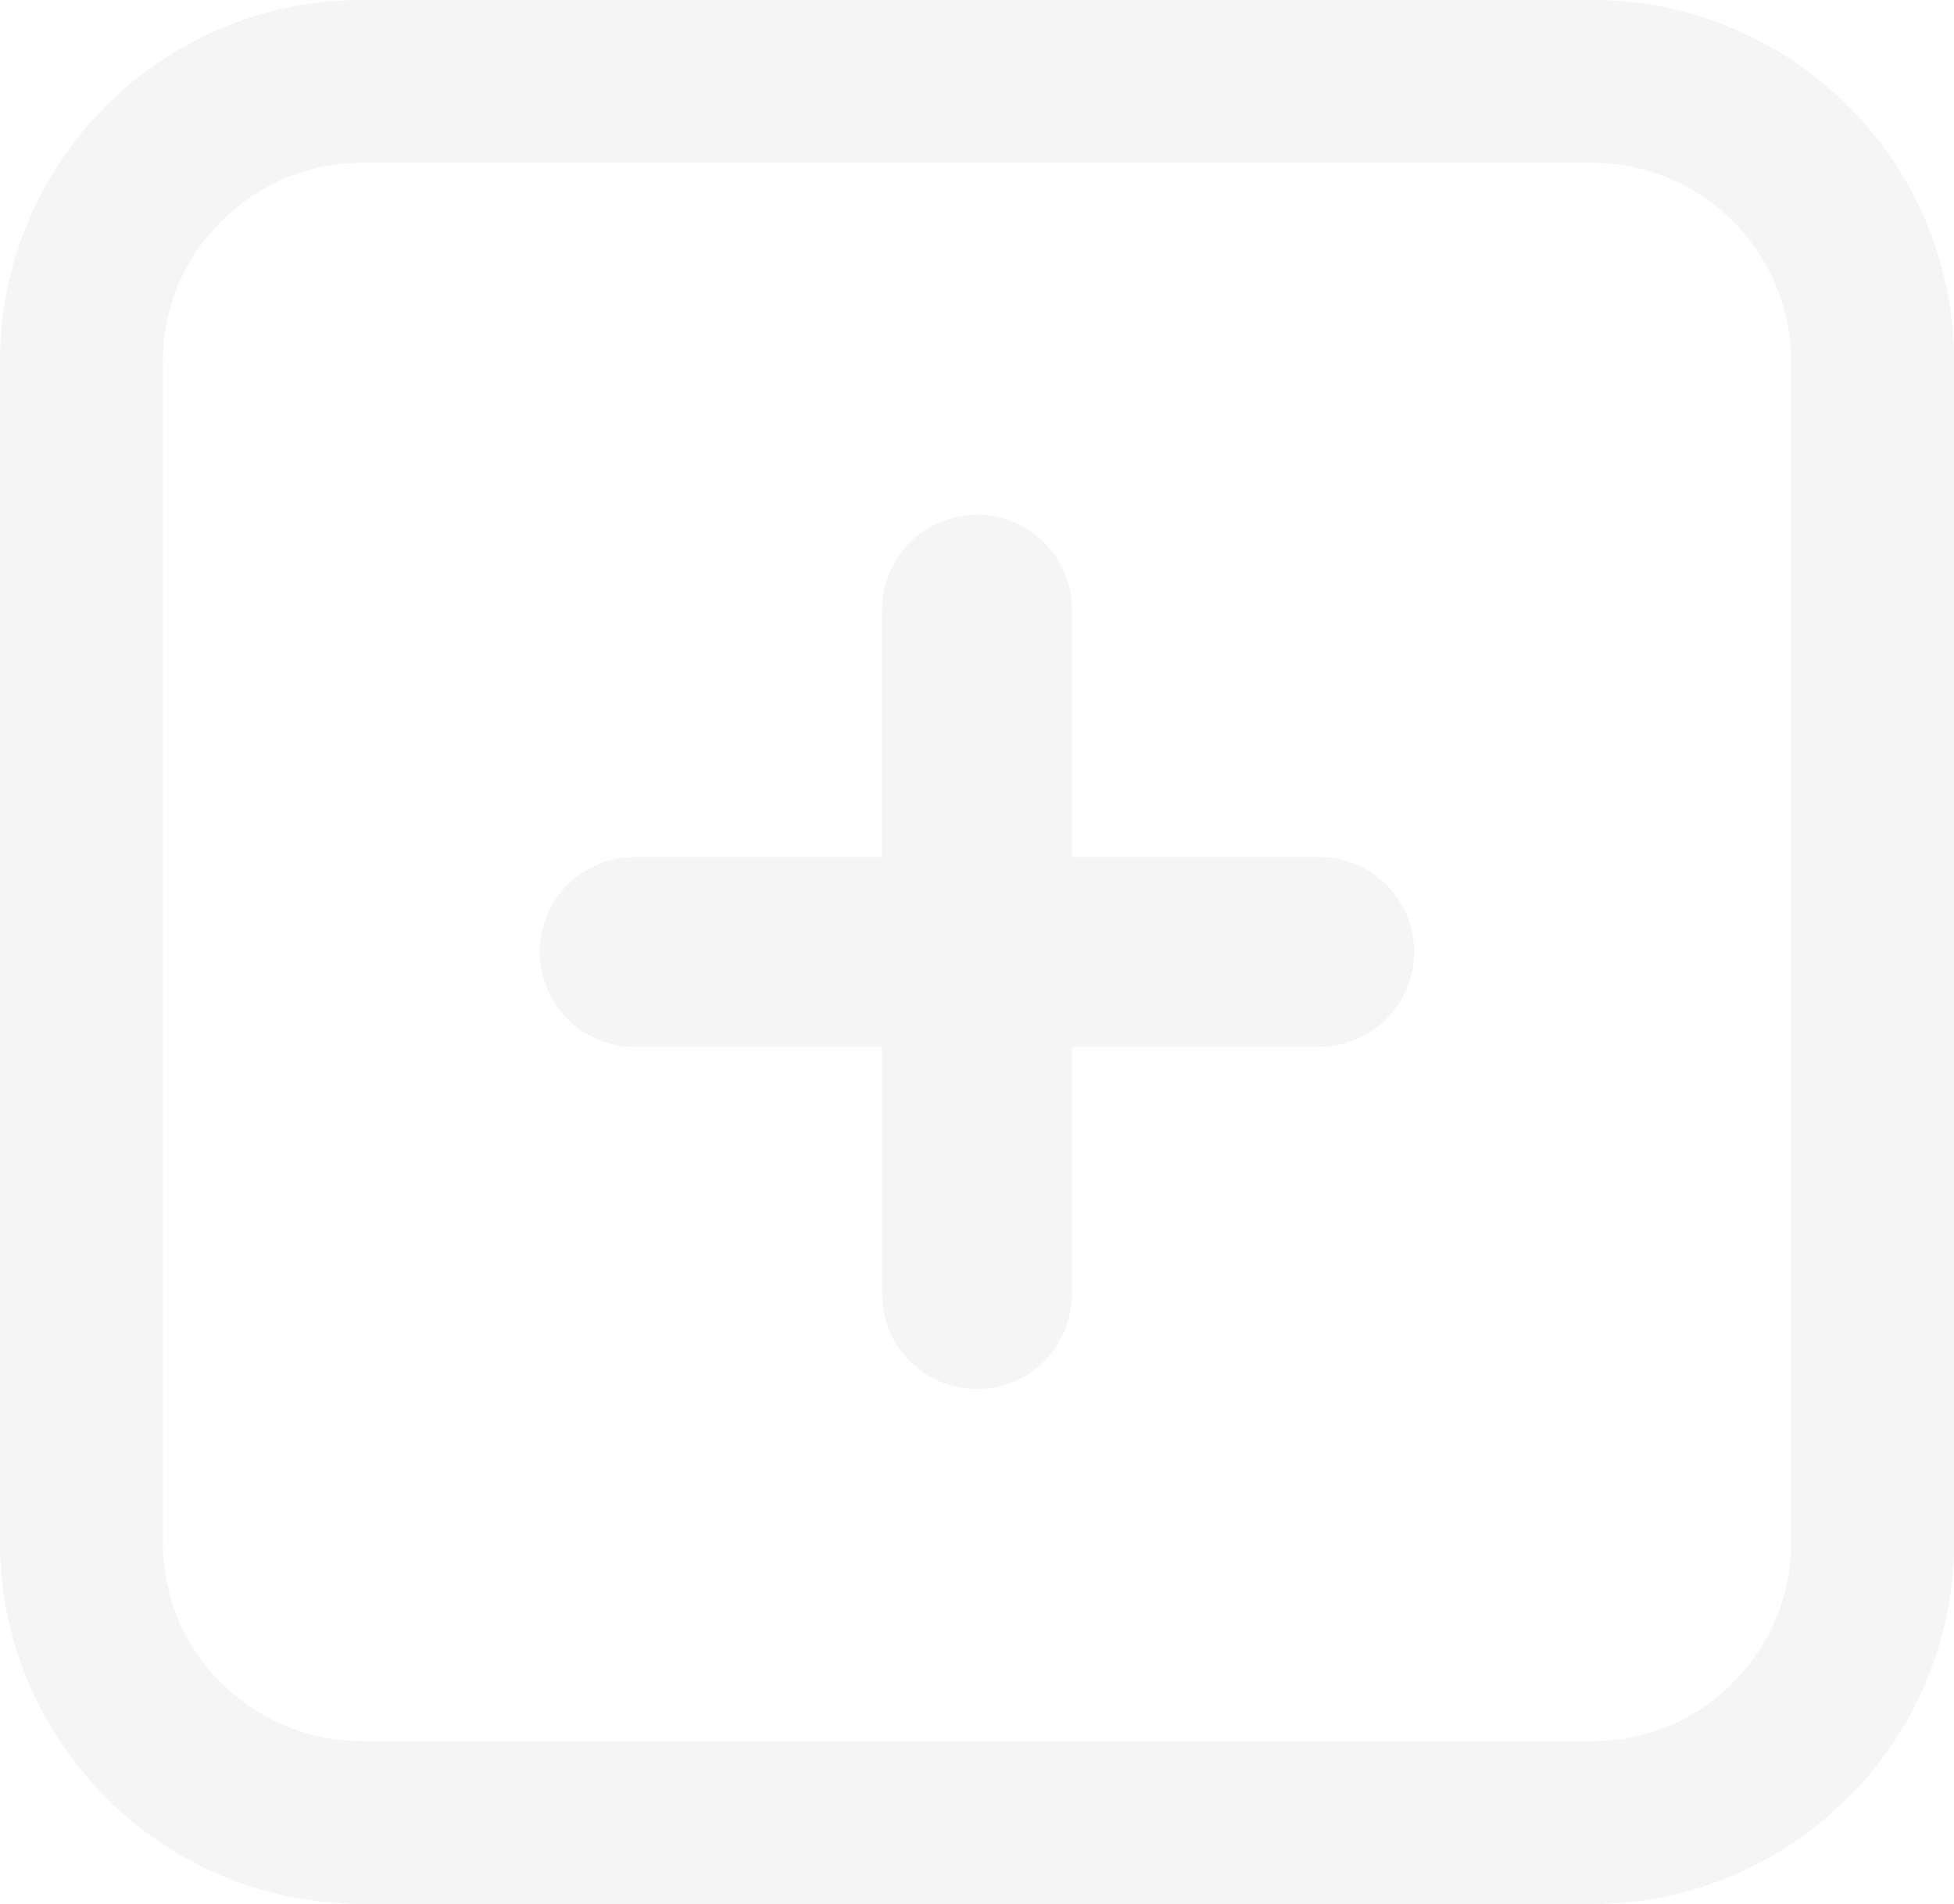
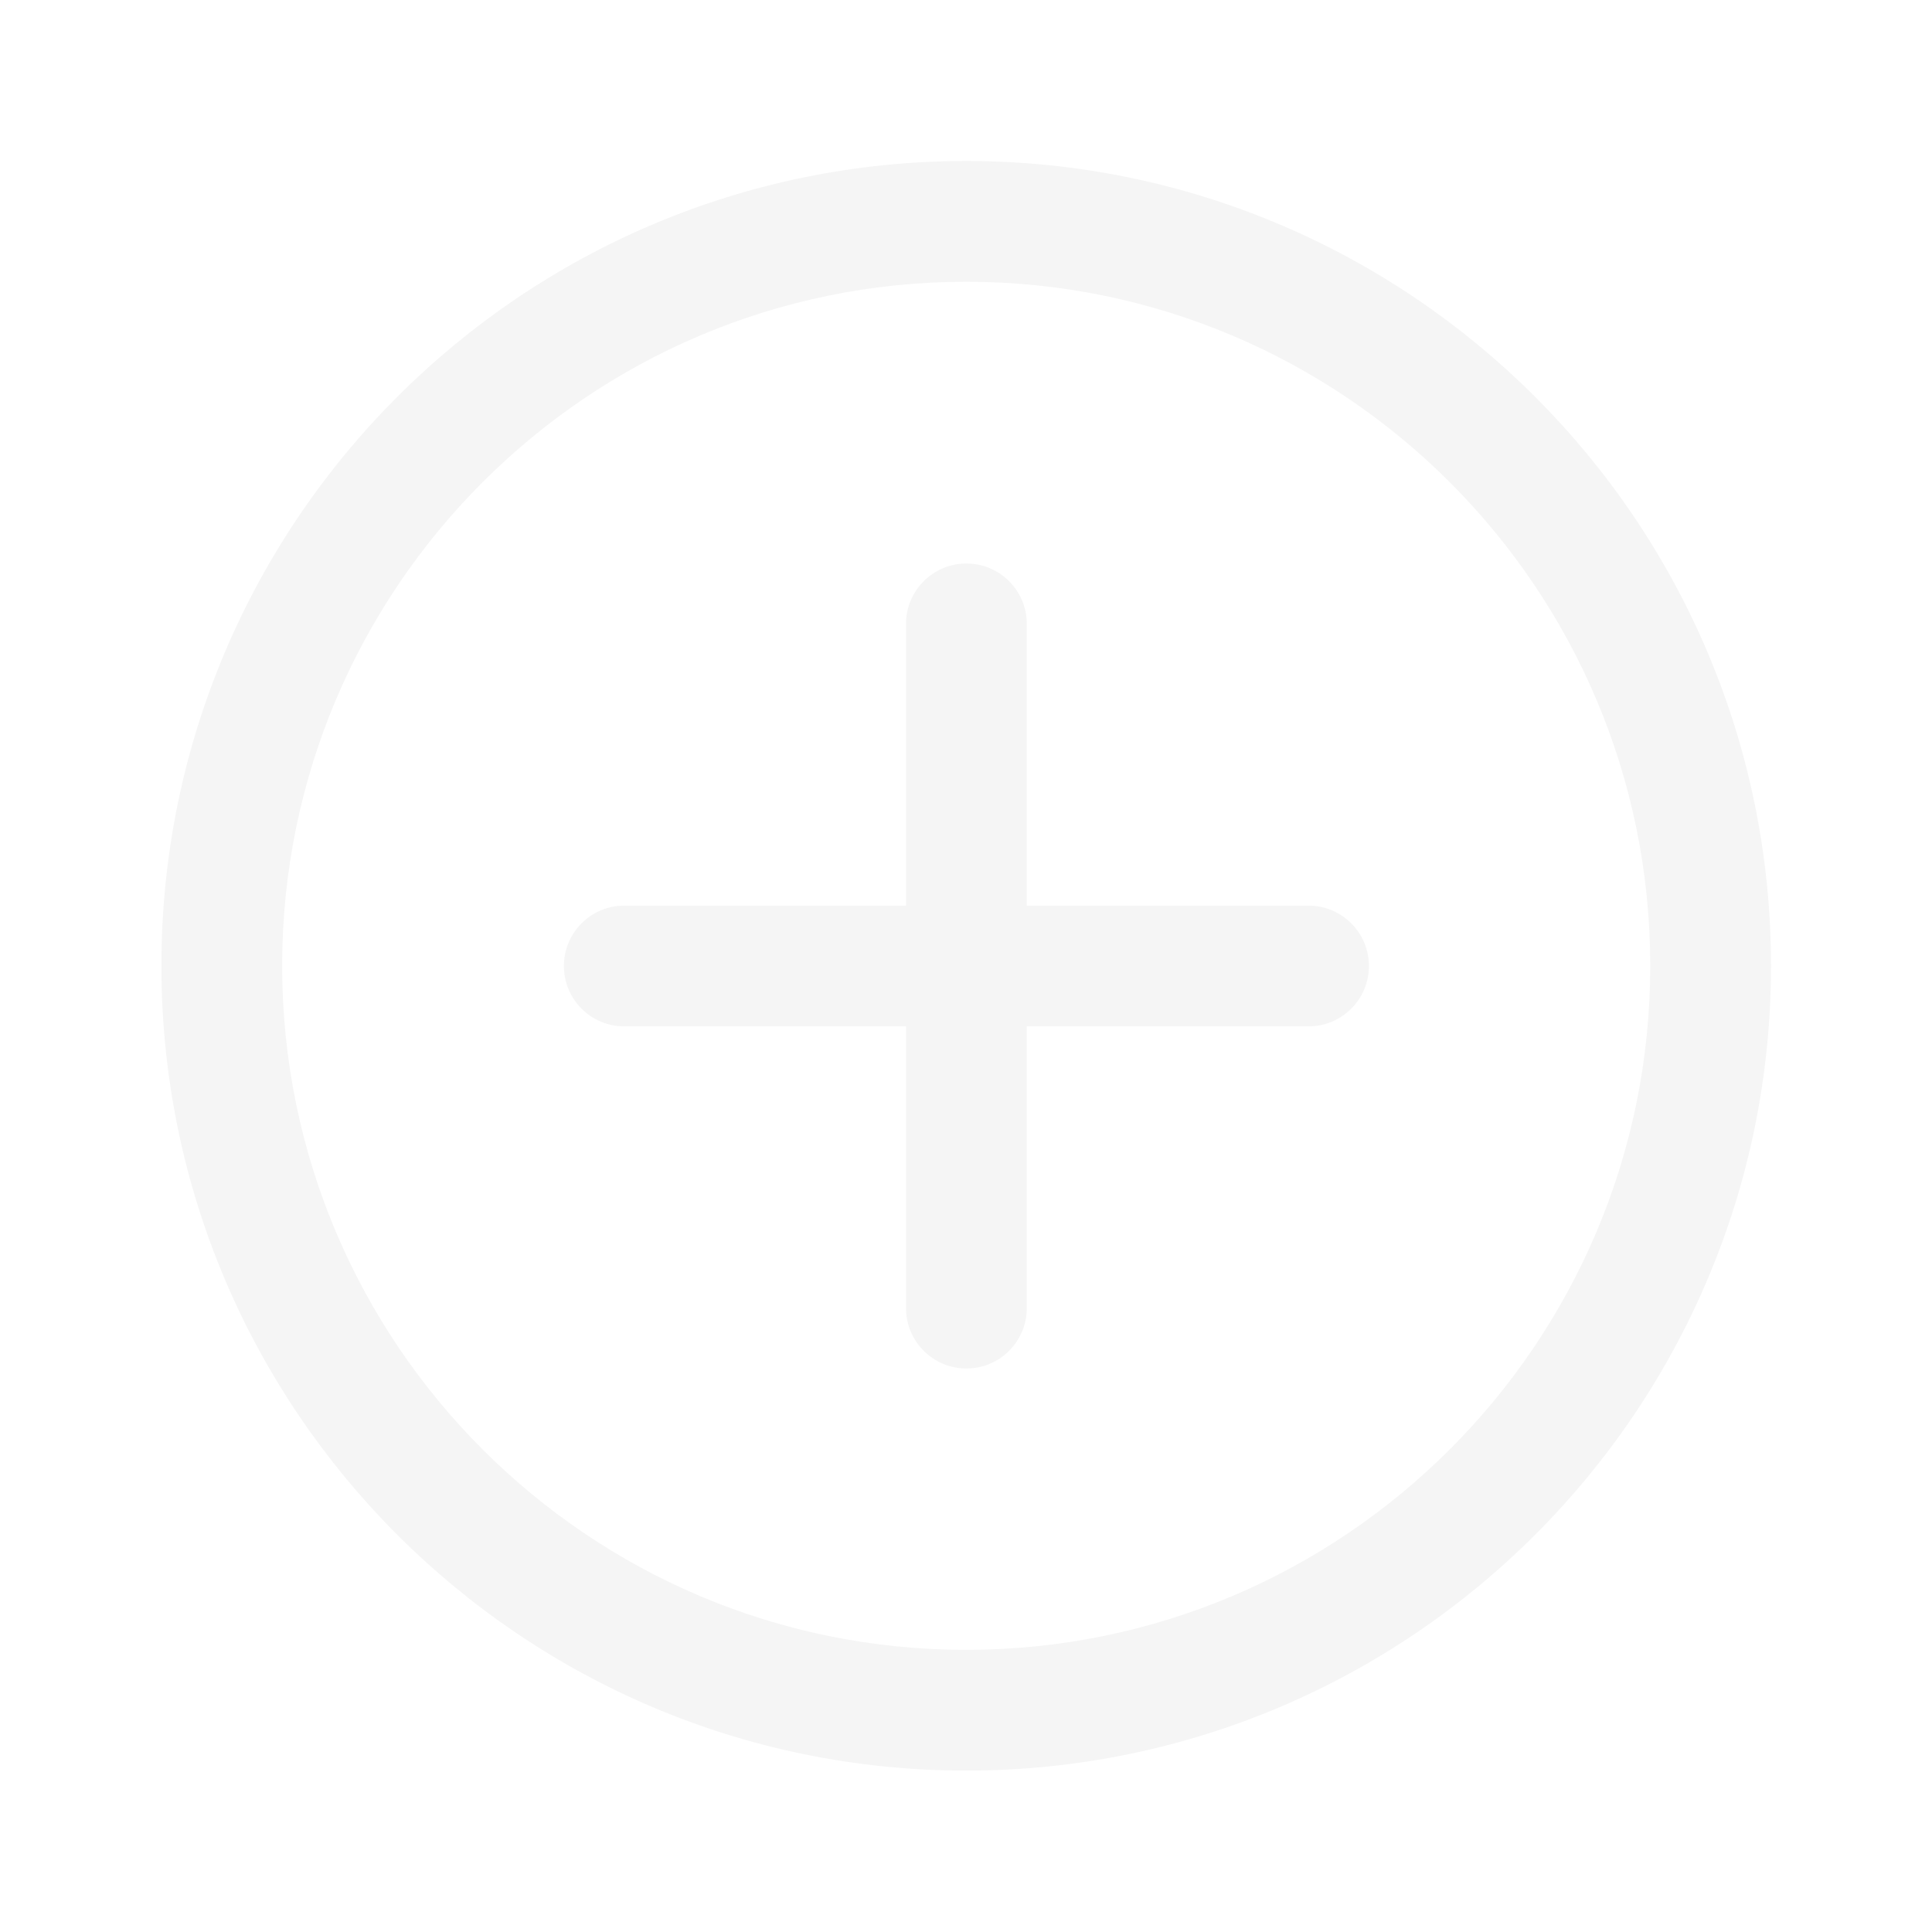
- <svg xmlns="http://www.w3.org/2000/svg" fill="#F5F5F5FF" version="1.1" id="Layer_1" x="0px" y="0px" viewBox="0 0 122.88 119.72" style="enable-background:new 0 0 122.88 119.72" xml:space="preserve">
-   <g>
-     <path d="M22.72,0h77.45c6.25,0,11.93,2.56,16.05,6.67c4.11,4.11,6.67,9.79,6.67,16.05v74.29c0,6.25-2.56,11.93-6.67,16.05 l-0.32,0.29c-4.09,3.94-9.64,6.38-15.73,6.38H22.72c-6.25,0-11.93-2.56-16.05-6.67l-0.3-0.32C2.43,108.64,0,103.09,0,97.01V22.71 c0-6.25,2.55-11.93,6.67-16.05C10.78,2.55,16.46,0,22.72,0L22.72,0z M55.47,38.34c0-3.3,2.67-5.97,5.97-5.97 c3.3,0,5.97,2.67,5.97,5.97v15.55h15.55c3.3,0,5.97,2.67,5.97,5.97c0,3.3-2.67,5.97-5.97,5.97H67.41v15.55 c0,3.3-2.67,5.97-5.97,5.97c-3.3,0-5.97-2.67-5.97-5.97V65.83H39.91c-3.3,0-5.97-2.67-5.97-5.97c0-3.3,2.67-5.97,5.97-5.97h15.55 V38.34L55.47,38.34z M100.16,10.24H22.72c-3.43,0-6.54,1.41-8.81,3.67c-2.26,2.26-3.67,5.38-3.67,8.81v74.29 c0,3.33,1.31,6.35,3.43,8.59l0.24,0.22c2.26,2.26,5.38,3.67,8.81,3.67h77.45c3.32,0,6.35-1.31,8.59-3.44l0.21-0.23 c2.26-2.26,3.67-5.38,3.67-8.81V22.71c0-3.42-1.41-6.54-3.67-8.81C106.71,11.65,103.59,10.24,100.16,10.24L100.16,10.24z" />
-   </g>
+ <svg xmlns="http://www.w3.org/2000/svg" clip-rule="evenodd" fill="#F5F5F5FF" fill-rule="evenodd" stroke-linejoin="round" stroke-miterlimit="2" viewBox="0 0 24 24">
+   <path d="m12.002 2c5.518 0 9.998 4.48 9.998 9.998 0 5.517-4.48 9.997-9.998 9.997-5.517 0-9.997-4.48-9.997-9.997 0-5.518 4.48-9.998 9.997-9.998zm0 1.5c-4.69 0-8.497 3.808-8.497 8.498s3.807 8.497 8.497 8.497 8.498-3.807 8.498-8.497-3.808-8.498-8.498-8.498zm-.747 7.75h-3.5c-.414 0-.75.336-.75.75s.336.75.75.75h3.5v3.5c0 .414.336.75.75.75s.75-.336.75-.75v-3.5h3.5c.414 0 .75-.336.75-.75s-.336-.75-.75-.75h-3.5v-3.5c0-.414-.336-.75-.75-.75s-.75.336-.75.75z" fill-rule="nonzero" />
</svg>
